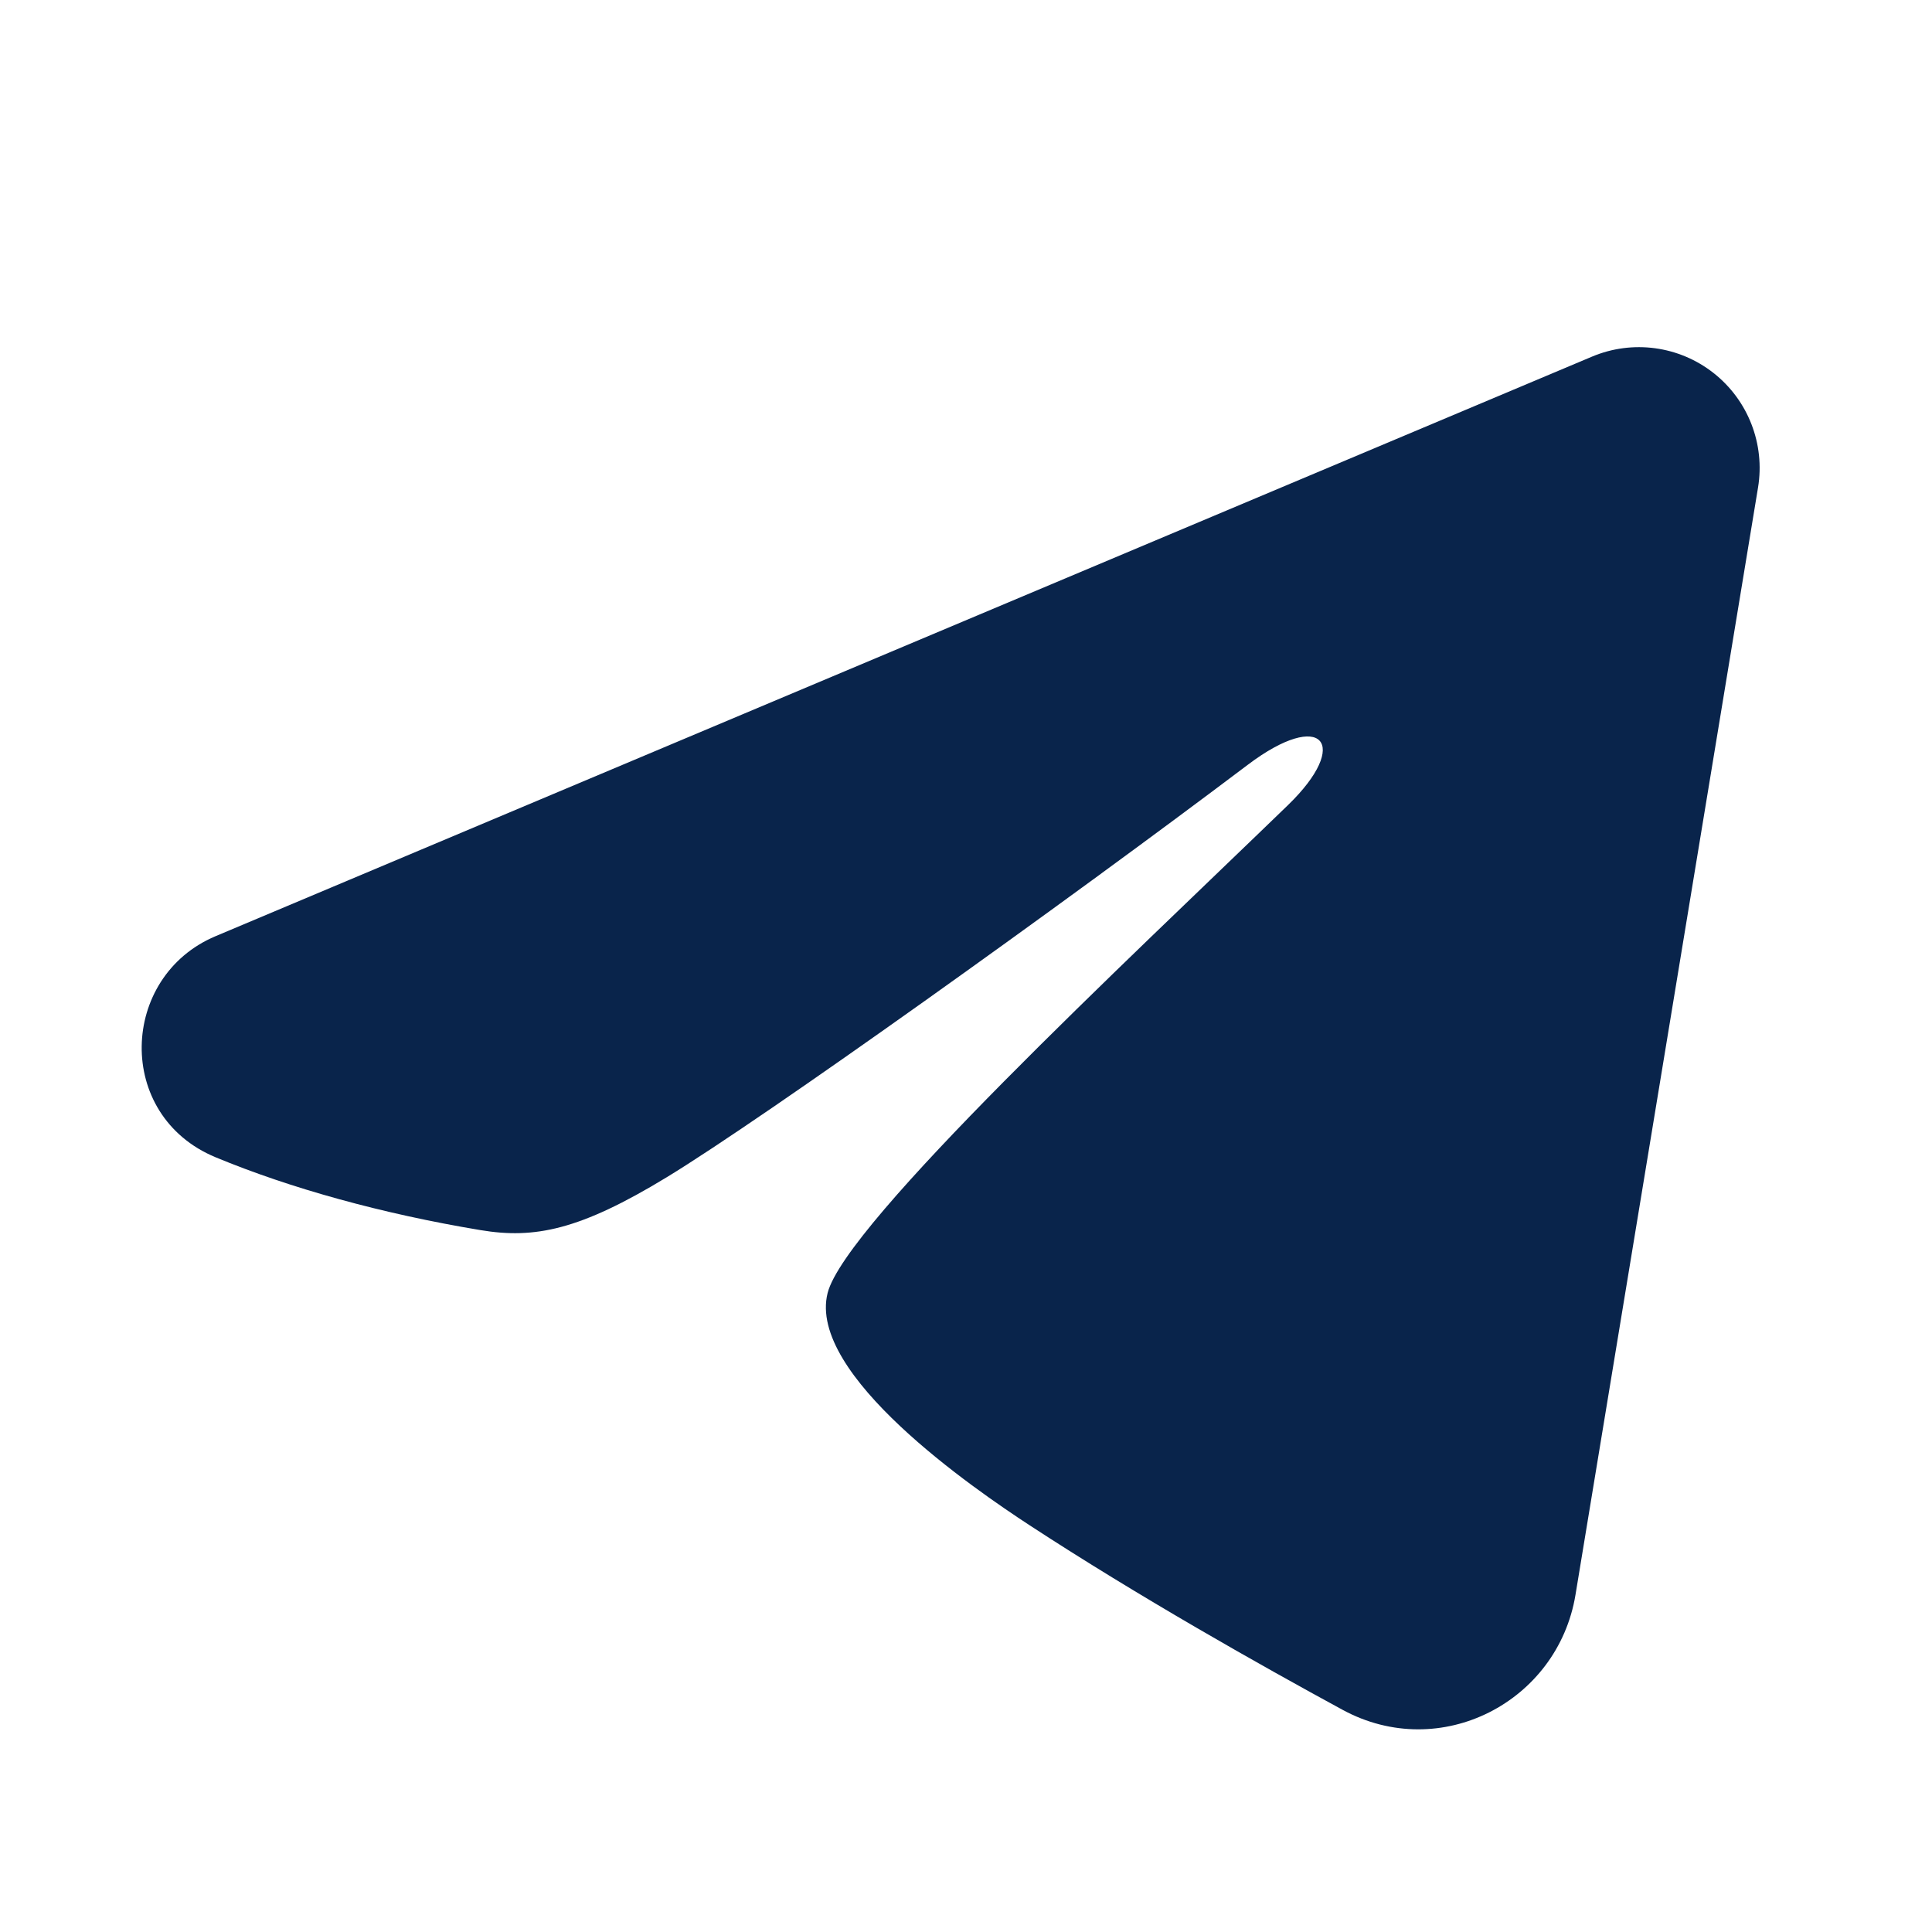
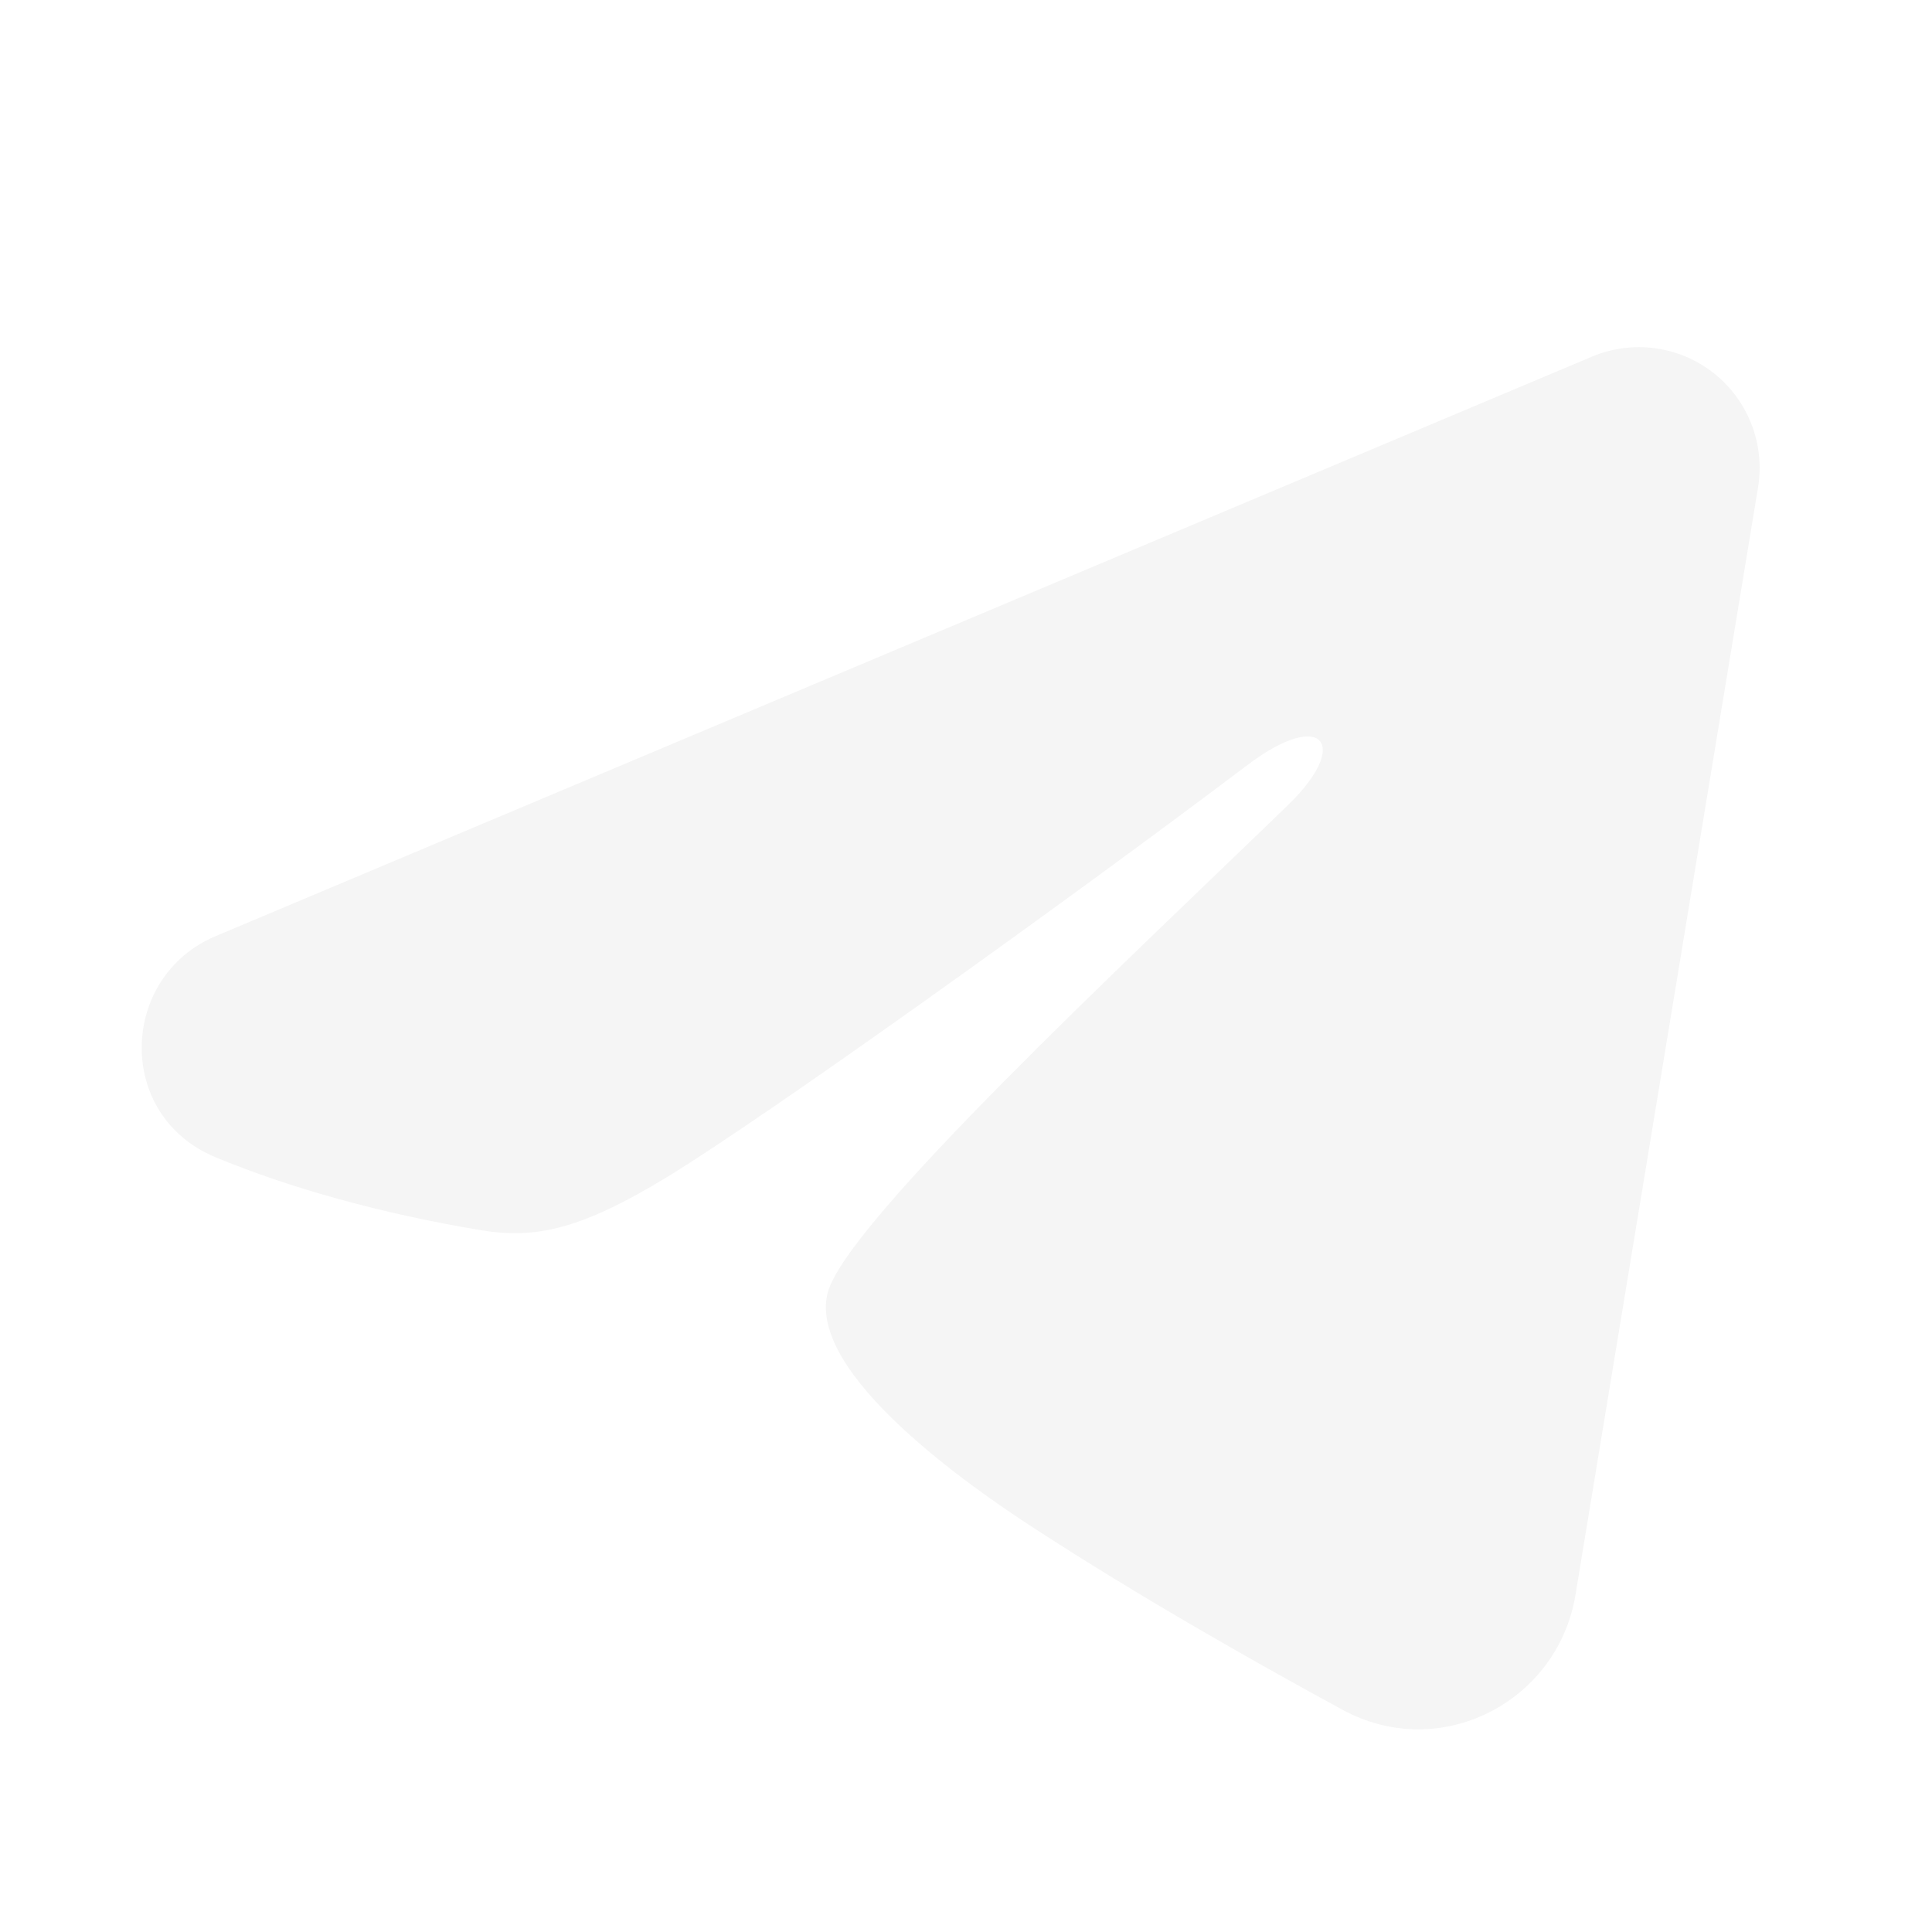
- <svg xmlns="http://www.w3.org/2000/svg" width="24" height="24" viewBox="0 0 24 24">
+ <svg xmlns="http://www.w3.org/2000/svg" width="1.2em" height="1.2em" viewBox="0 0 24 24">
  <g fill="none" fill-rule="evenodd">
-     <path d="M24 0v24H0V0h24ZM12.593 23.258l-.011.002-.071.035-.02.004-.014-.004-.071-.035c-.01-.004-.019-.001-.024.005l-.004.01-.017.428.005.02.01.013.104.074.015.004.012-.004.104-.074.012-.016.004-.017-.017-.427c-.002-.01-.009-.017-.017-.018Zm.265-.113-.013.002-.185.093-.01.01-.003.011.018.43.005.012.008.007.201.093c.012.004.023 0 .029-.008l.004-.014-.034-.614c-.003-.012-.01-.02-.02-.022Zm-.715.002a.023.023 0 0 0-.027.006l-.006.014-.034.614c0 .012.007.02.017.024l.015-.002.201-.093.01-.008.004-.011.017-.43-.003-.012-.01-.01-.184-.092Z" />
-     <path fill="#09244BFF" d="M19.777 4.43a1.5 1.5 0 0 1 2.062 1.626l-2.268 13.757c-.22 1.327-1.676 2.088-2.893 1.427-1.018-.553-2.53-1.405-3.89-2.294-.68-.445-2.763-1.87-2.507-2.884.22-.867 3.72-4.125 5.72-6.062.785-.761.427-1.2-.5-.5-2.302 1.738-5.998 4.381-7.22 5.125-1.078.656-1.64.768-2.312.656-1.226-.204-2.363-.52-3.291-.905-1.254-.52-1.193-2.244-.001-2.746l17.1-7.2Z" />
+     <path d="M24 0v24H0V0zM12.593 23.258l-.011.002l-.071.035l-.02.004l-.014-.004l-.071-.035q-.016-.005-.024.005l-.004.01l-.017.428l.005.02l.01.013l.104.074l.015.004l.012-.004l.104-.074l.012-.016l.004-.017l-.017-.427q-.004-.016-.017-.018m.265-.113l-.013.002l-.185.093l-.01.01l-.003.011l.018.43l.005.012l.008.007l.201.093q.019.005.029-.008l.004-.014l-.034-.614q-.005-.019-.02-.022m-.715.002a.02.02 0 0 0-.027.006l-.006.014l-.034.614q.001.018.017.024l.015-.002l.201-.093l.01-.008l.004-.011l.017-.43l-.003-.012l-.01-.01z" />
+     <path fill="#f5f5f5" d="M19.777 4.43a1.5 1.5 0 0 1 2.062 1.626l-2.268 13.757c-.22 1.327-1.676 2.088-2.893 1.427c-1.018-.553-2.53-1.405-3.89-2.294c-.68-.445-2.763-1.87-2.507-2.884c.22-.867 3.72-4.125 5.72-6.062c.785-.761.427-1.2-.5-.5c-2.302 1.738-5.998 4.381-7.22 5.125c-1.078.656-1.64.768-2.312.656c-1.226-.204-2.363-.52-3.291-.905c-1.254-.52-1.193-2.244-.001-2.746z" />
  </g>
</svg>
